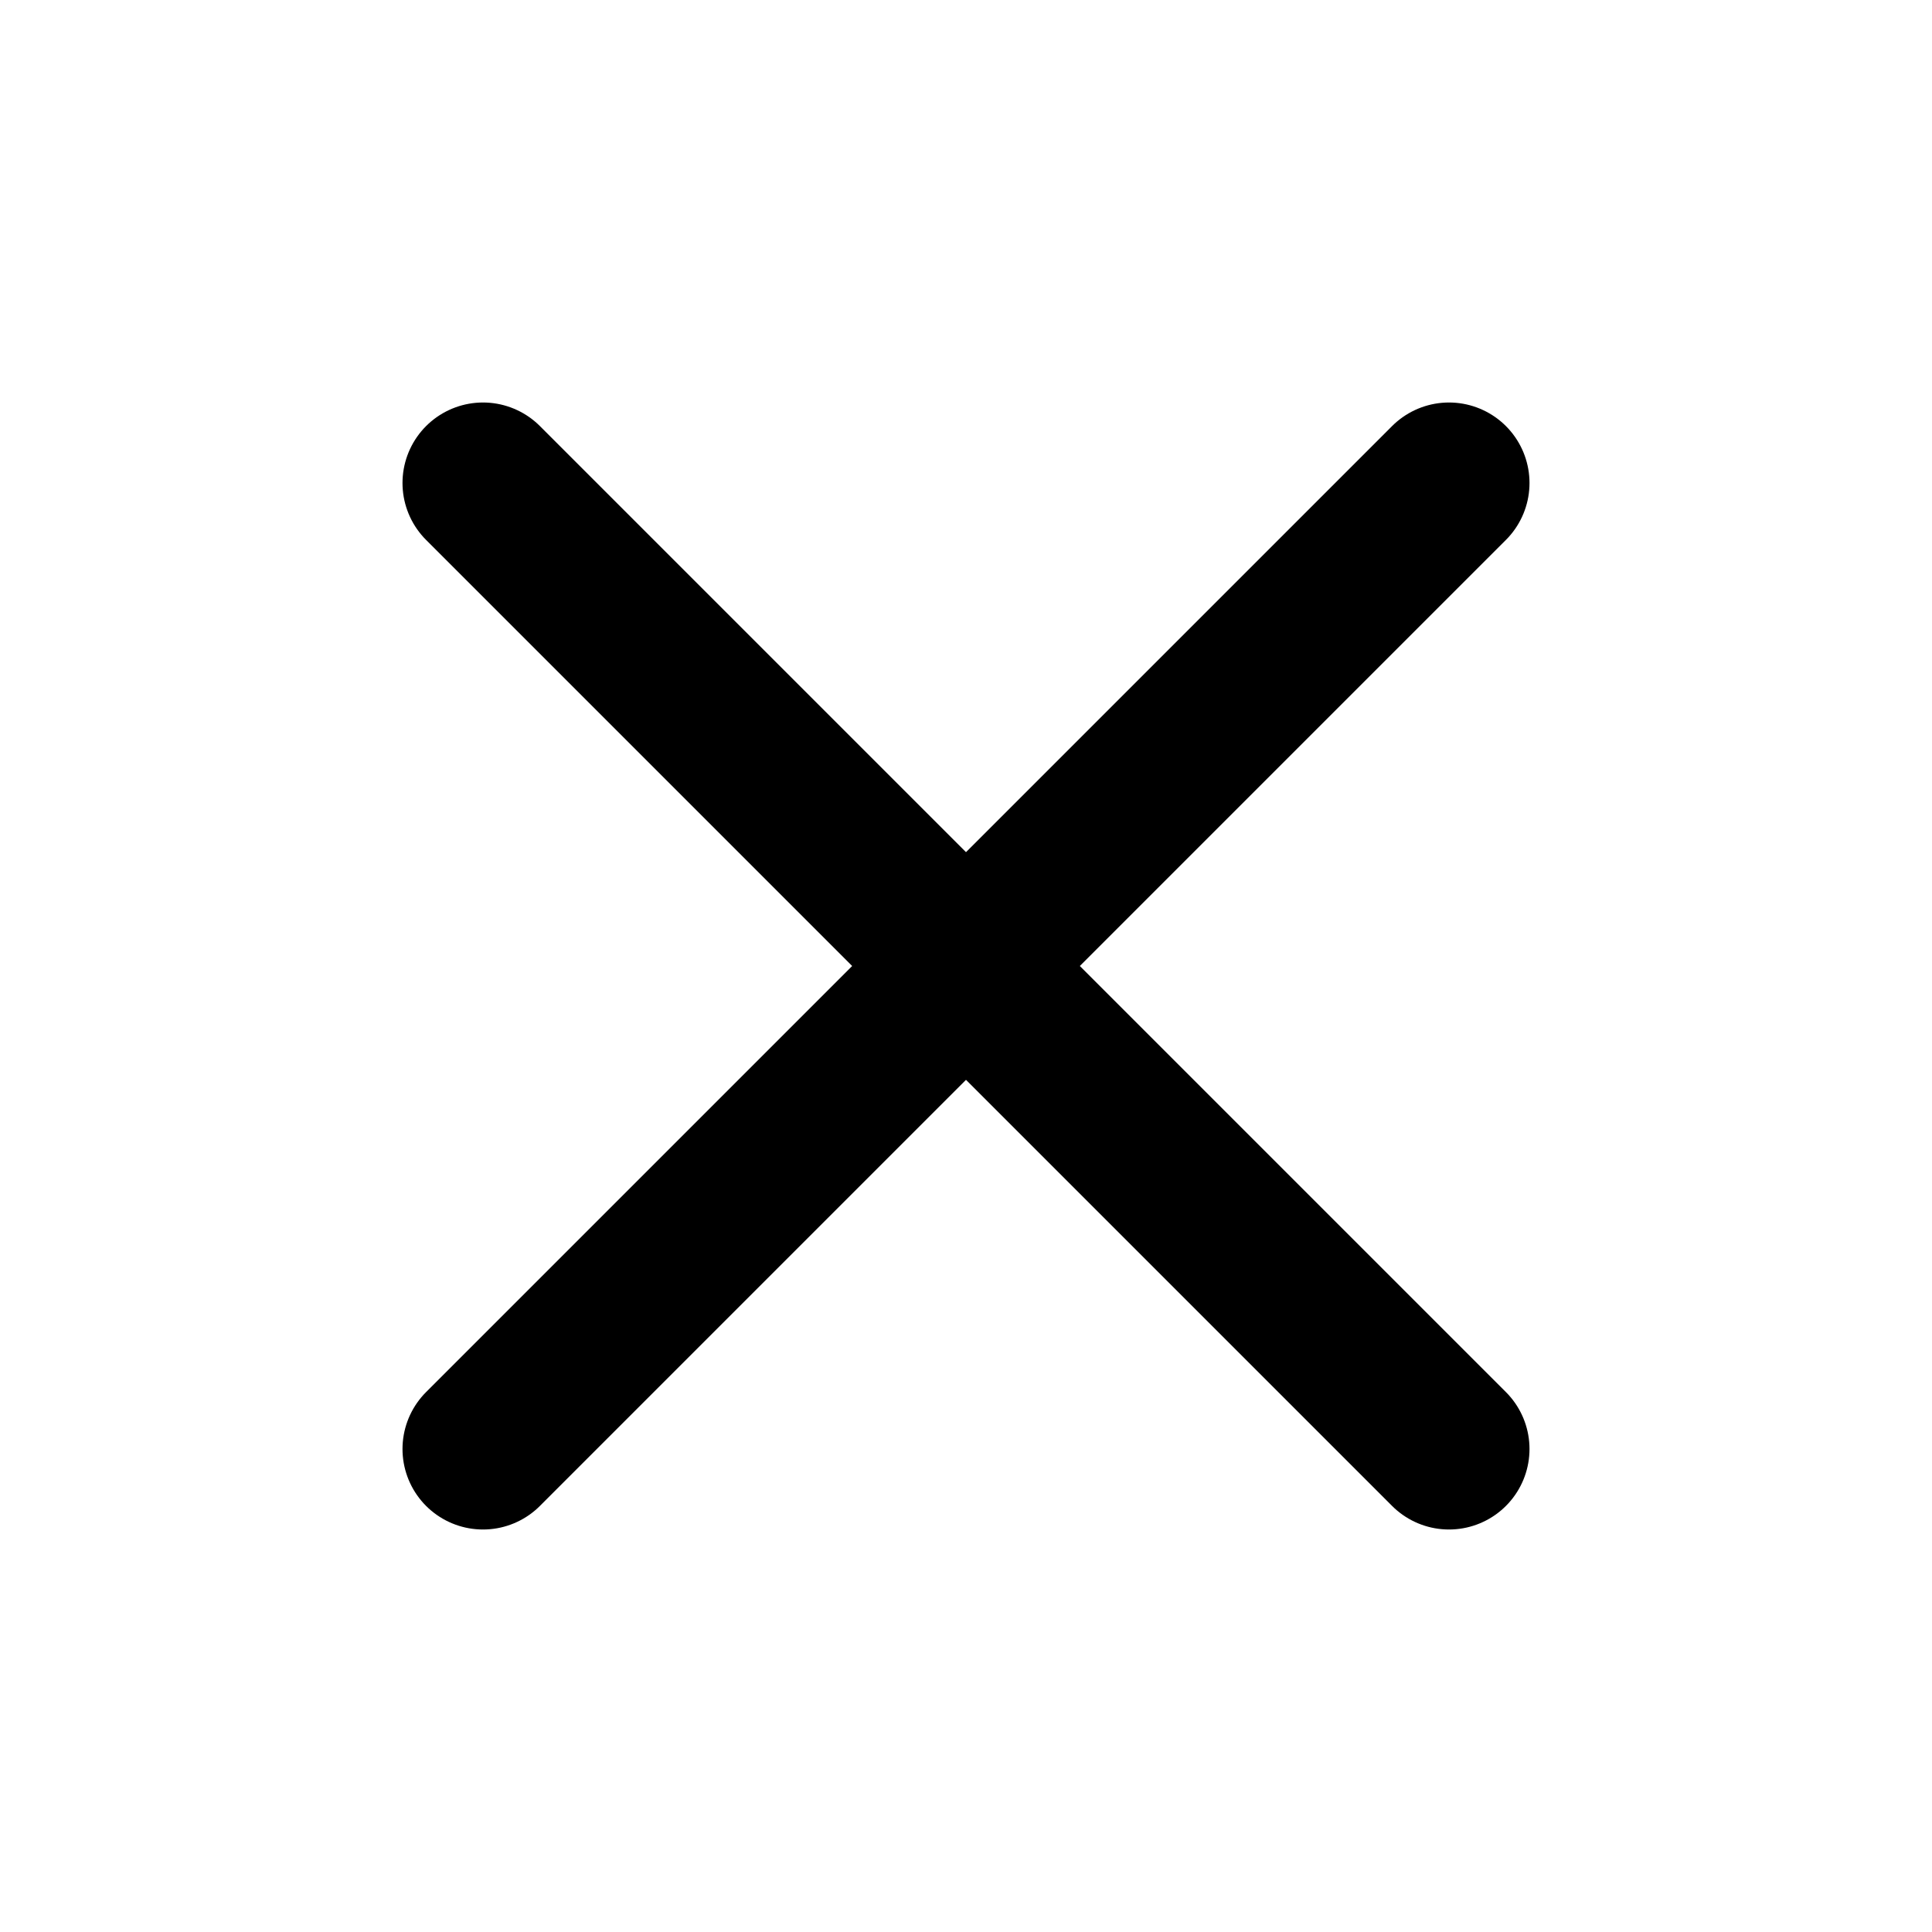
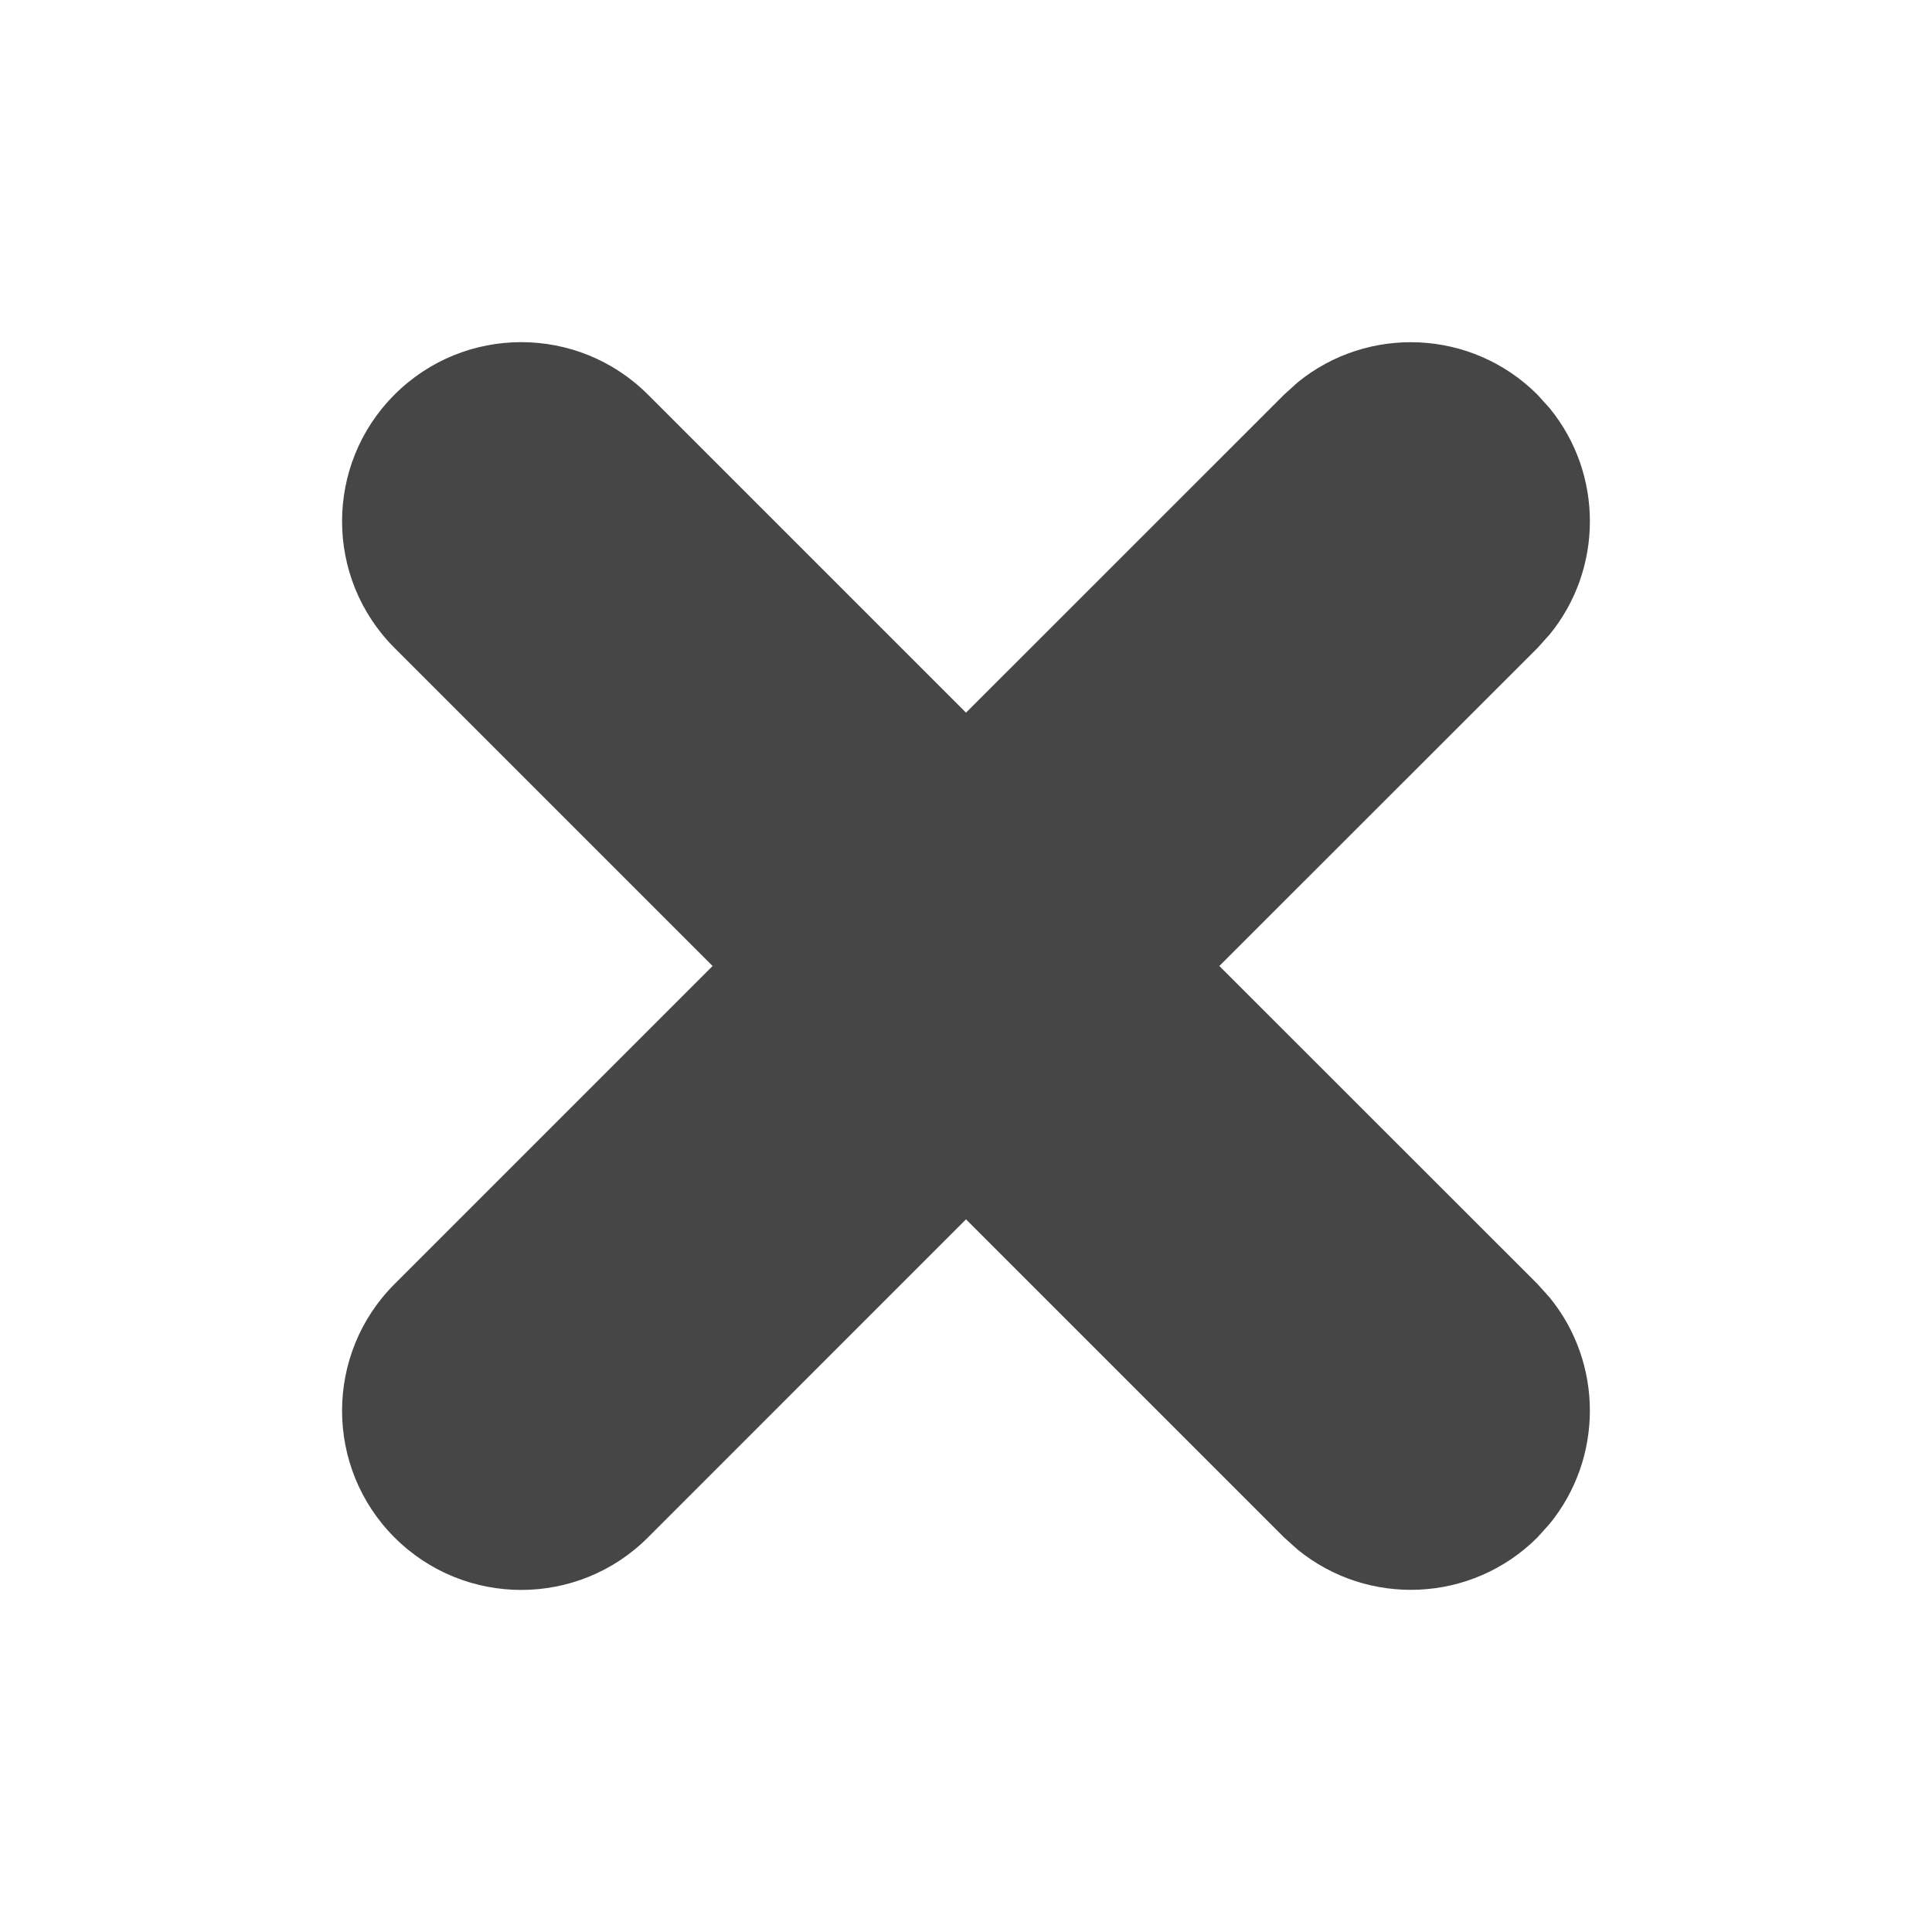
- <svg xmlns="http://www.w3.org/2000/svg" width="24" height="24" viewBox="0 0 24 24" fill="none" stroke="currentColor" stroke-width="2" stroke-linecap="round" stroke-linejoin="round">
-   <path d="M18 6L6 18M6 6l12 12" />
+ <svg xmlns="http://www.w3.org/2000/svg" width="128" height="128" viewBox="0 0 24 24" fill="none" class="injected-svg" data-src="https://cdn.hugeicons.com/icons/cancel-02-solid-rounded.svg?v=1.0.0" role="img" color="#464646">
+   <path d="M8.049 4.902C7.18 4.033 5.77 4.033 4.901 4.902C4.032 5.771 4.032 7.18 4.901 8.049L8.852 12L4.901 15.951C4.032 16.82 4.032 18.23 4.901 19.099C5.77 19.968 7.18 19.968 8.049 19.099L12 15.147L15.951 19.098L16.12 19.25C16.994 19.963 18.283 19.913 19.098 19.099L19.25 18.93C19.916 18.114 19.917 16.936 19.251 16.119L19.099 15.95L15.147 12L19.099 8.05L19.251 7.881C19.916 7.066 19.917 5.888 19.252 5.073L19.1 4.904C18.285 4.088 16.995 4.037 16.12 4.75L15.951 4.903L12 8.853L8.049 4.902Z" fill="#464646" />
</svg>
